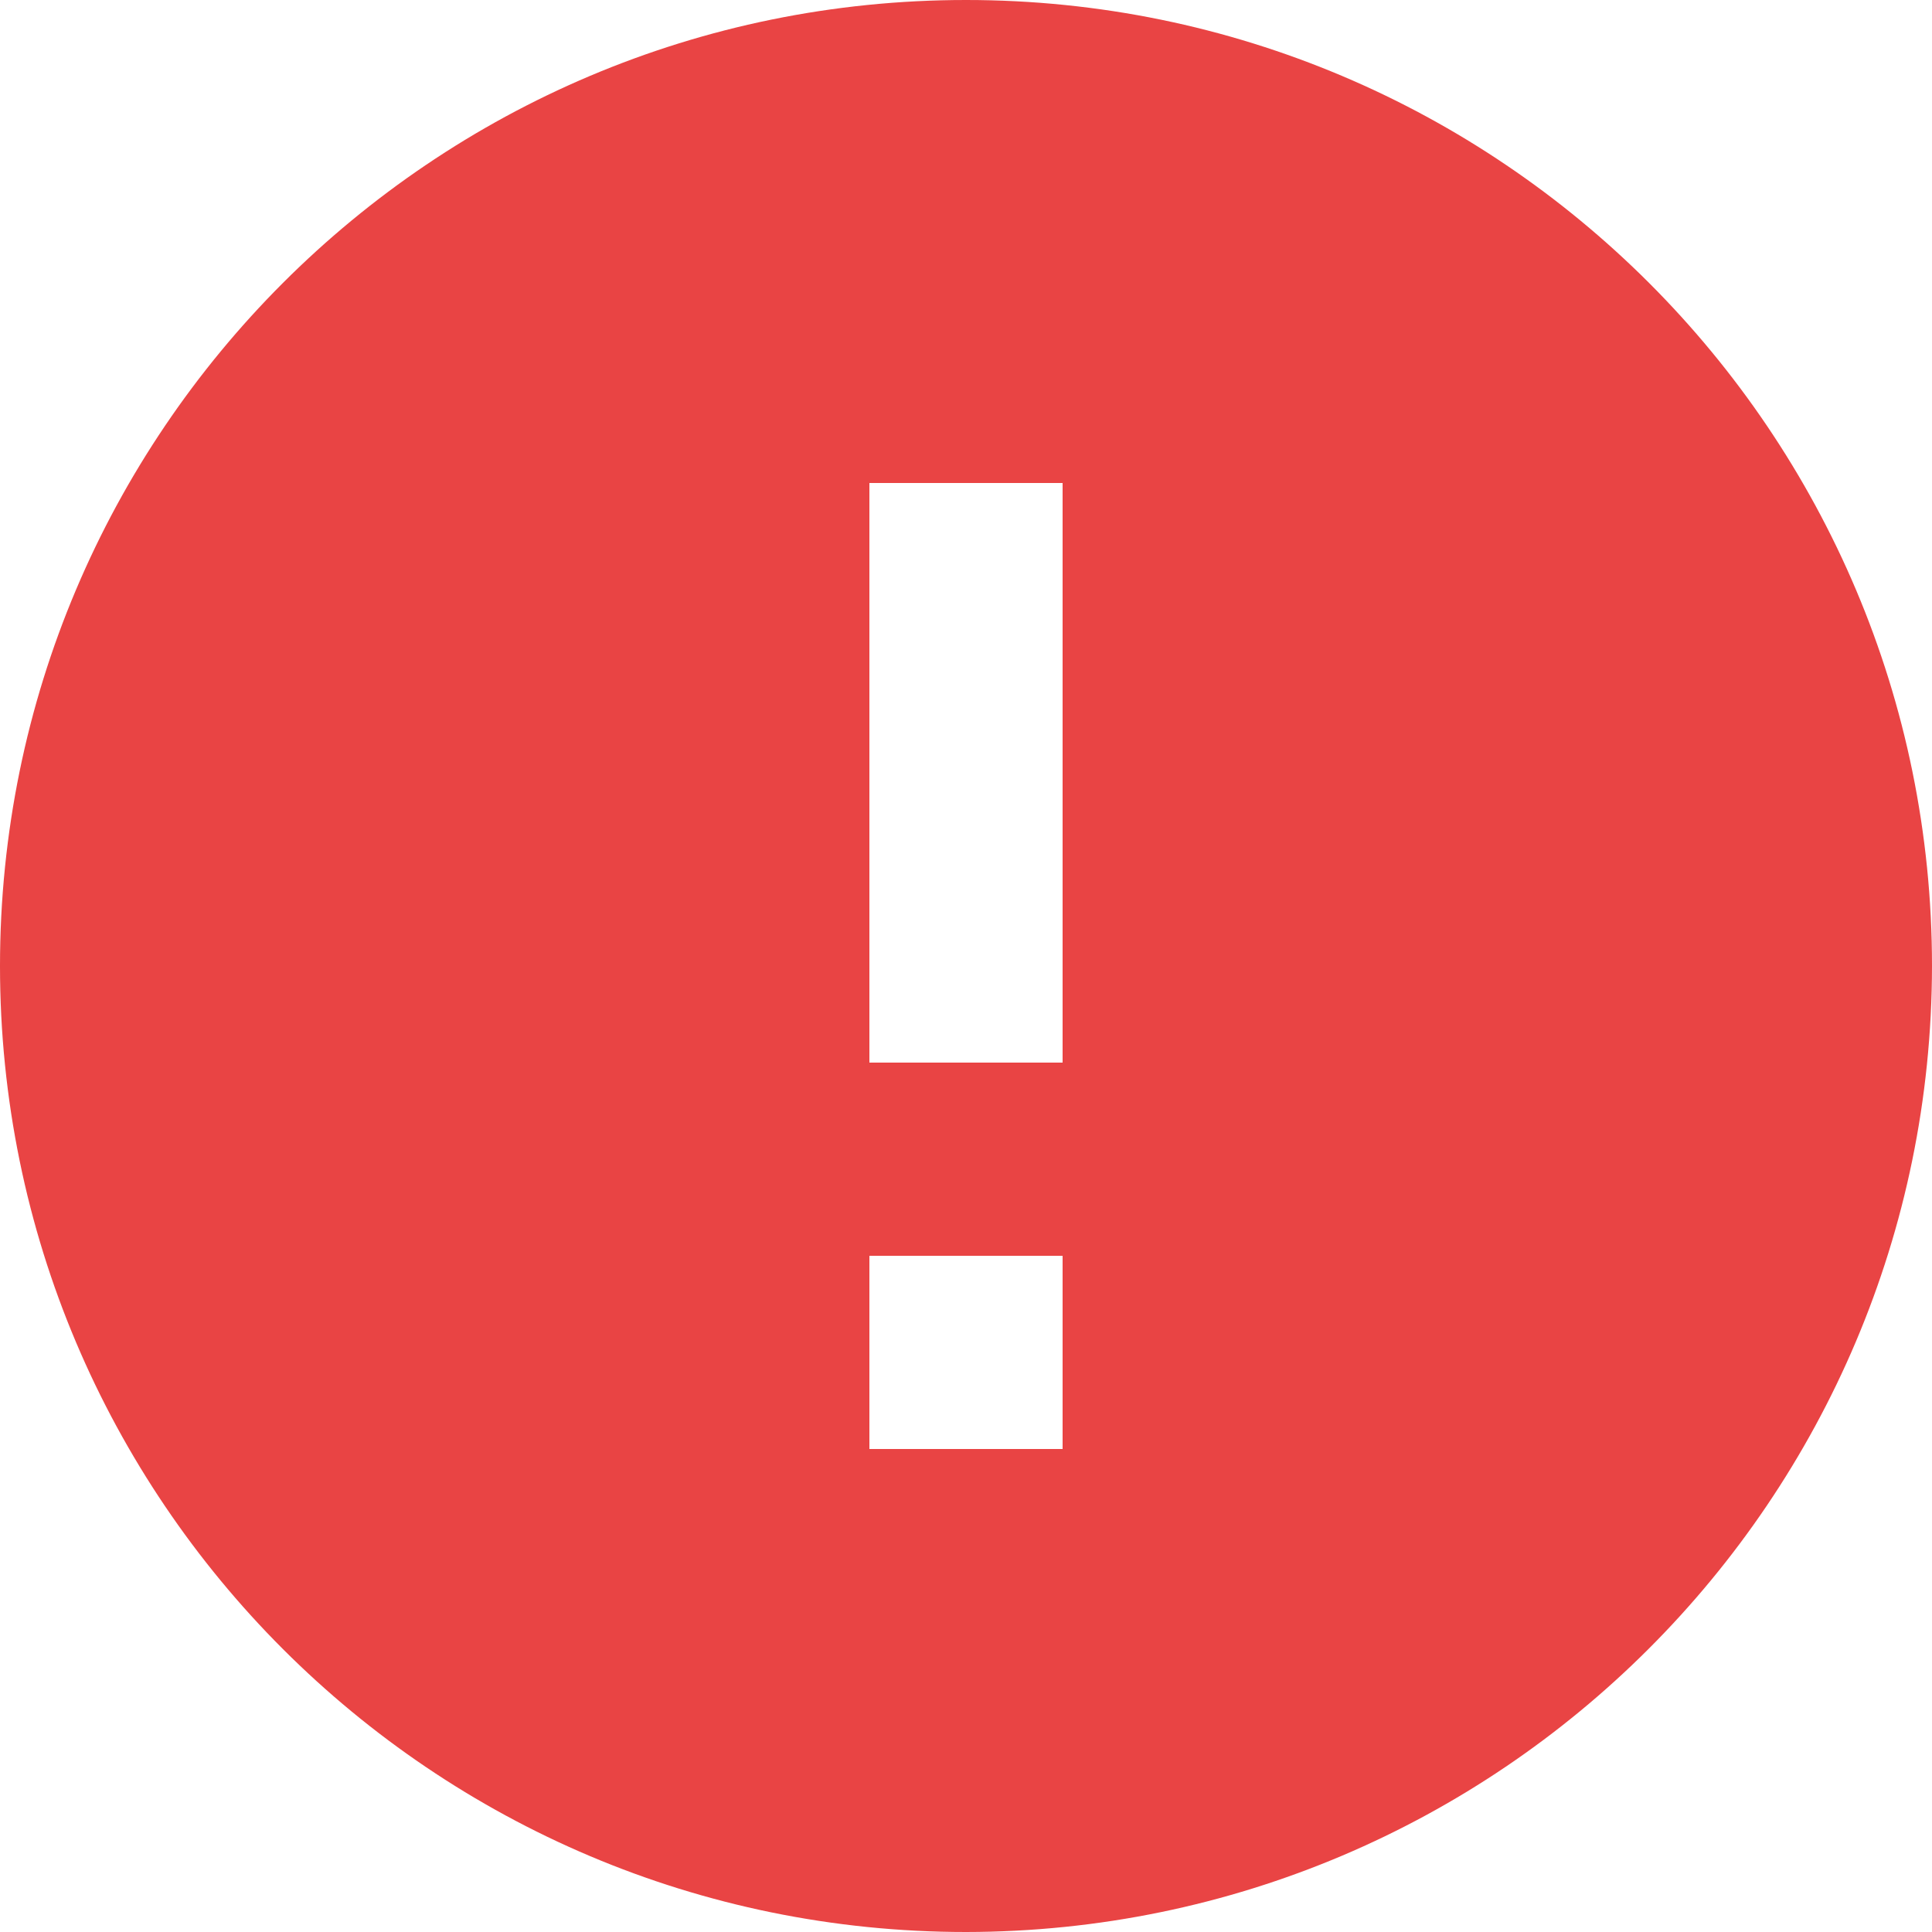
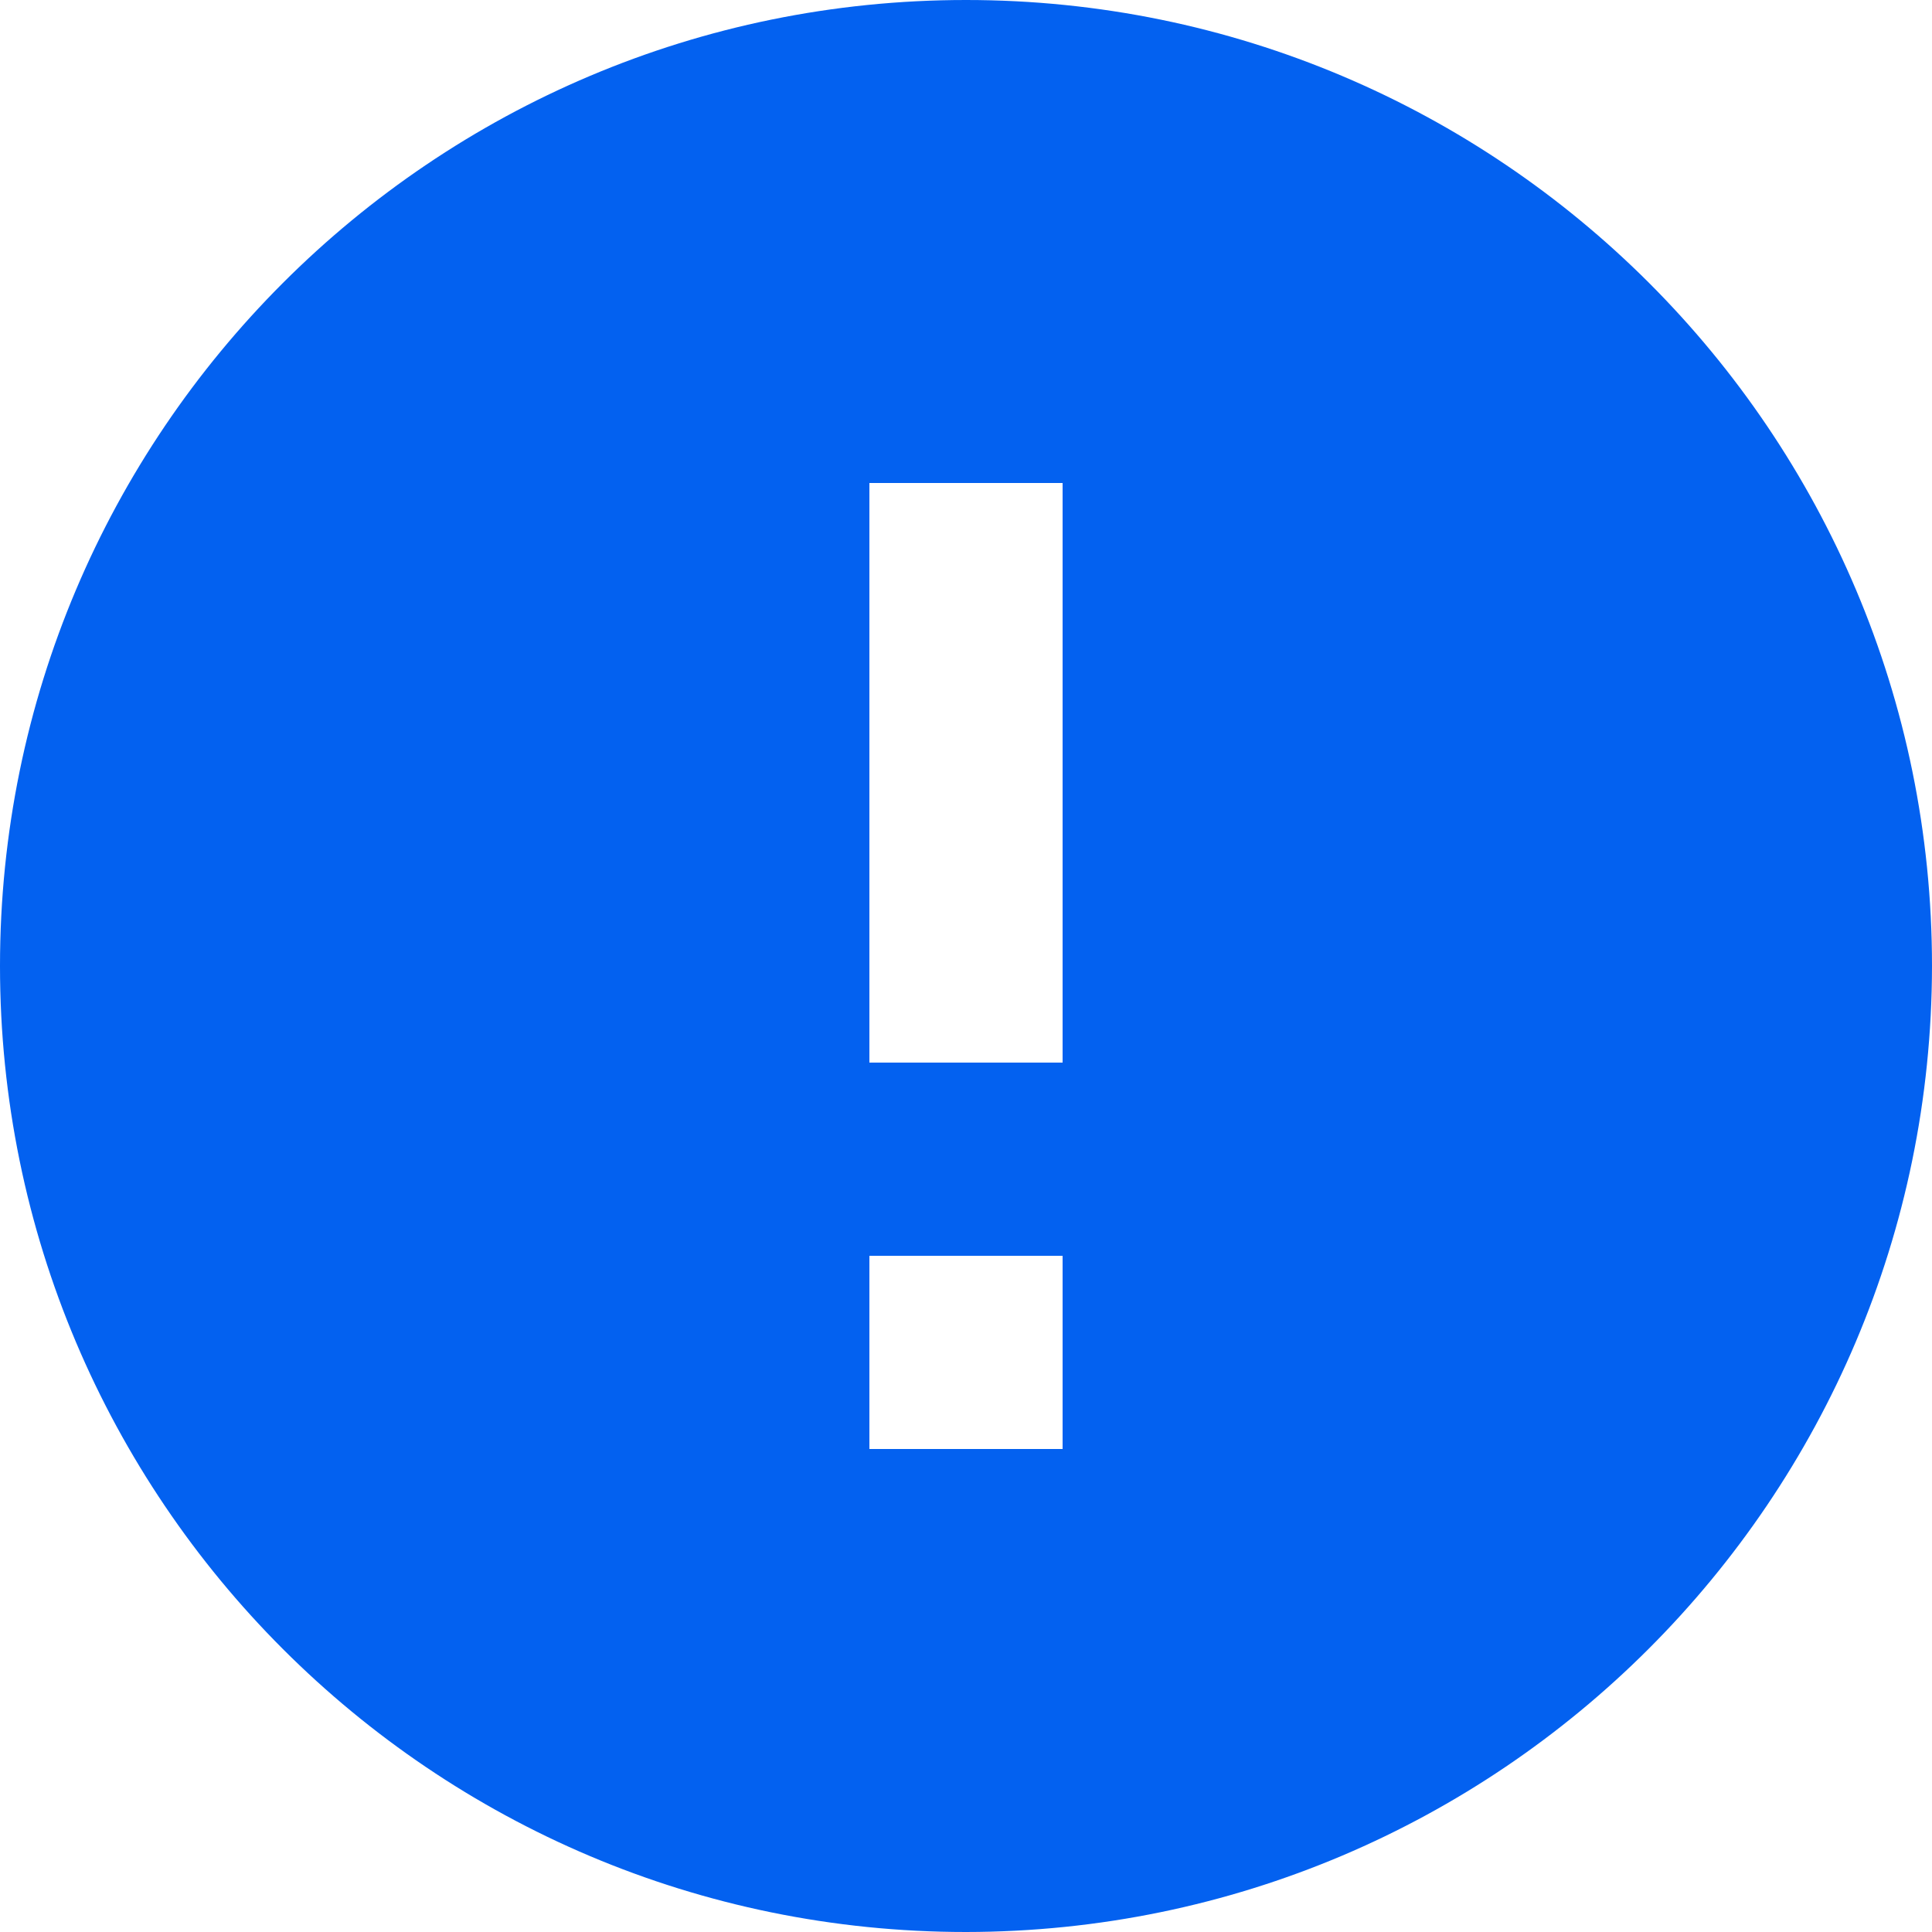
<svg xmlns="http://www.w3.org/2000/svg" width="20" height="20" viewBox="0 0 20 20" fill="none">
-   <path d="M10 20C4.477 20 0 15.523 0 10C0 4.477 4.477 0 10 0C15.523 0 20 4.477 20 10C19.994 15.52 15.52 19.994 10 20ZM9 13V15H11V13H9ZM9 5V11H11V5H9Z" fill="#E94444" />
+   <path d="M10 20C4.477 20 0 15.523 0 10C0 4.477 4.477 0 10 0C15.523 0 20 4.477 20 10C19.994 15.52 15.52 19.994 10 20ZM9 13V15H11V13H9ZM9 5V11H11V5H9Z" fill="#0361F0" />
</svg>
